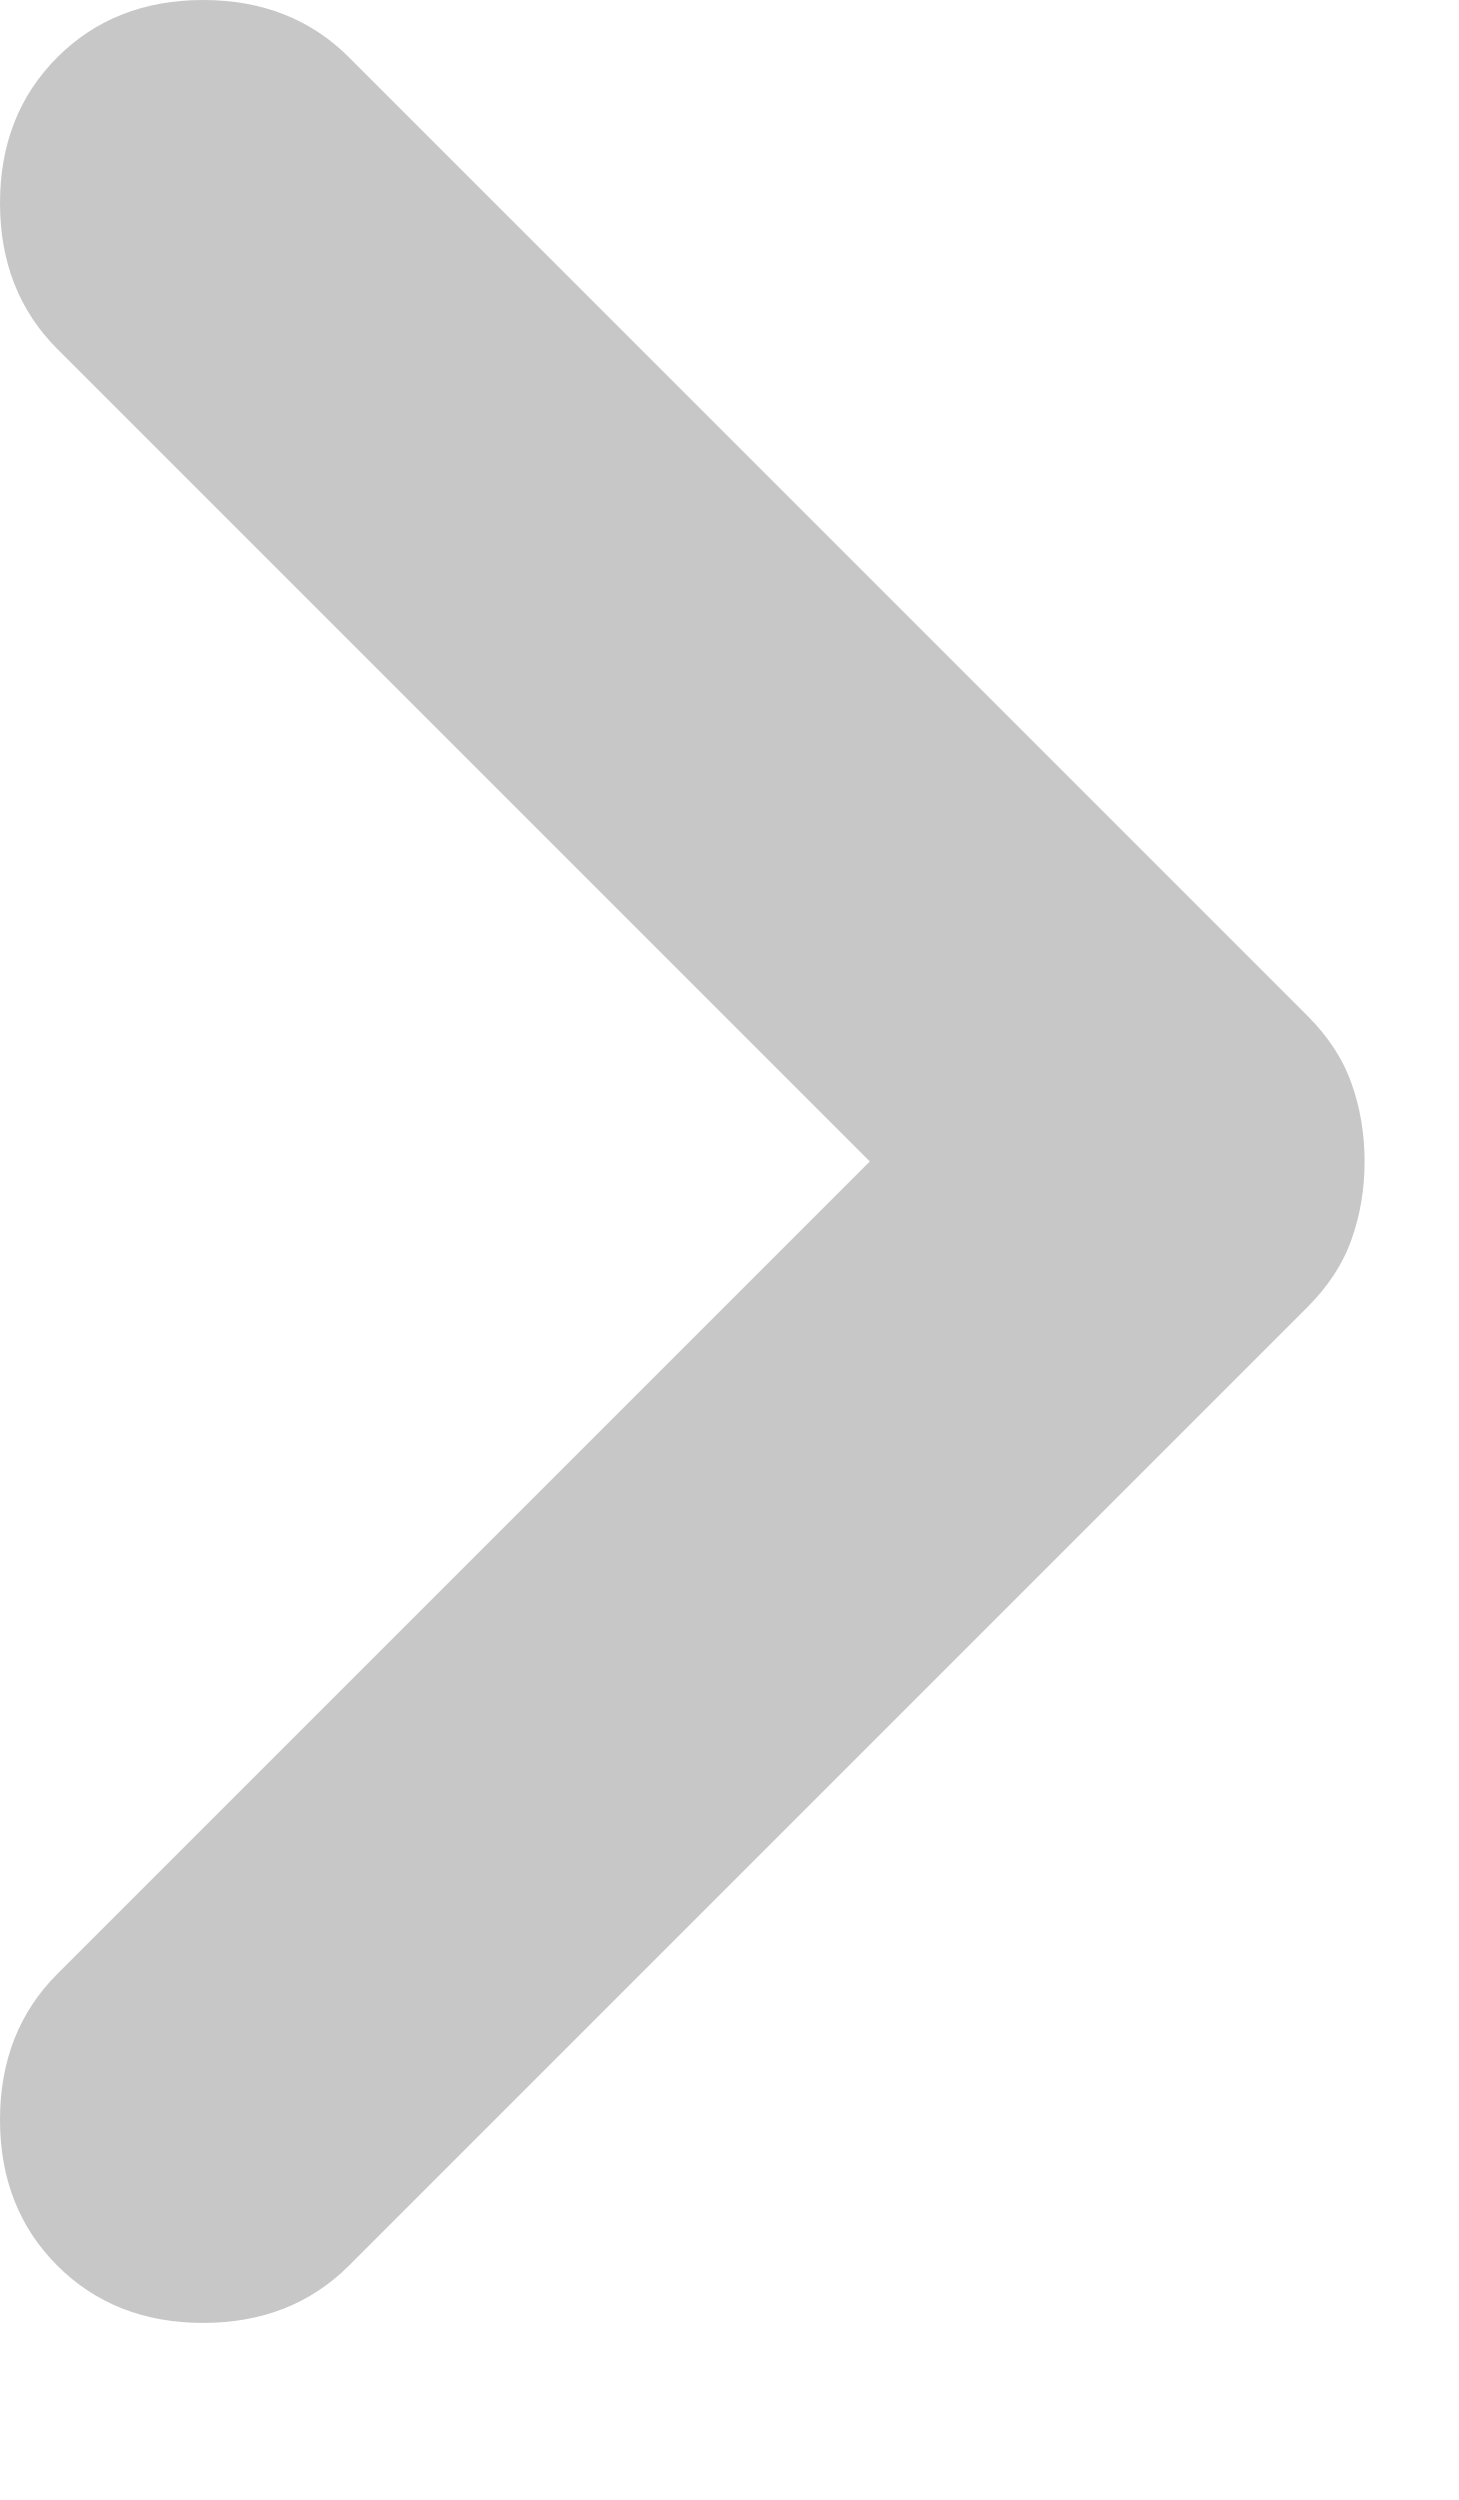
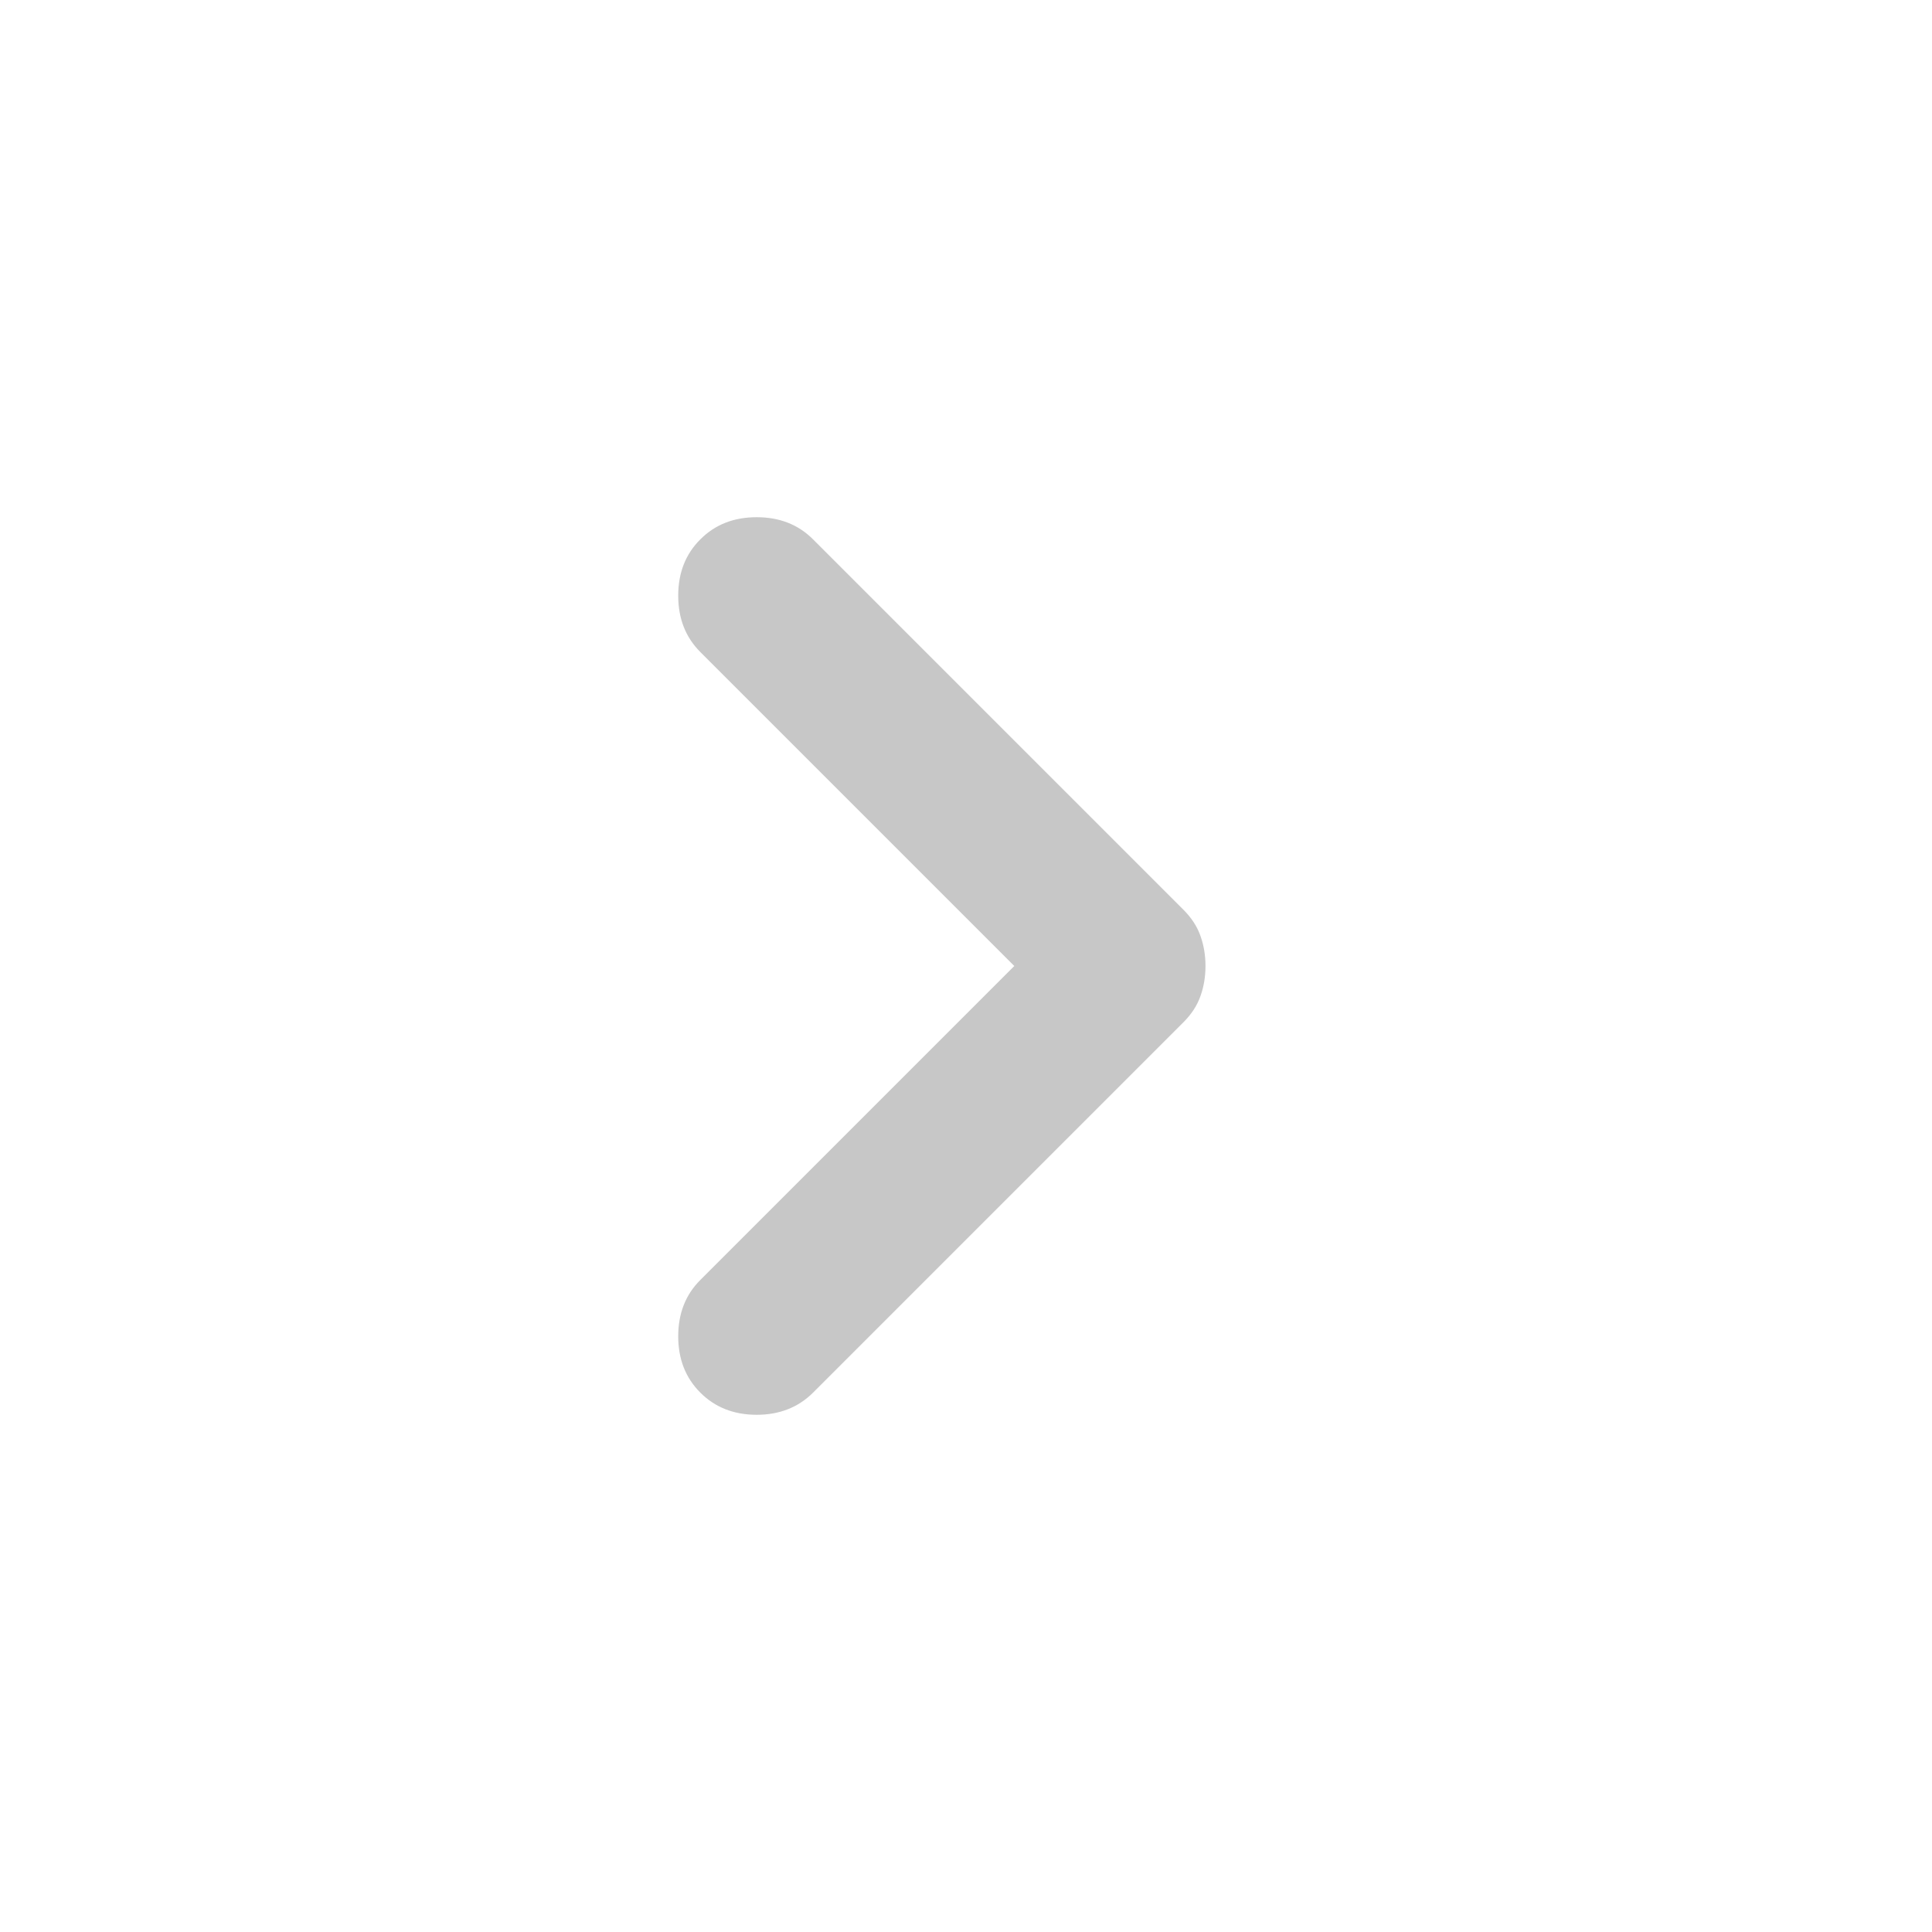
- <svg xmlns="http://www.w3.org/2000/svg" width="7" height="12" viewBox="0 0 7 12" fill="none">
-   <path d="M4.175 5.575L0.275 1.675C0.092 1.492 0 1.258 0 0.975C0 0.692 0.092 0.458 0.275 0.275C0.458 0.092 0.692 0 0.975 0C1.258 0 1.492 0.092 1.675 0.275L6.275 4.875C6.375 4.975 6.446 5.083 6.487 5.2C6.529 5.317 6.55 5.442 6.55 5.575C6.55 5.708 6.529 5.833 6.487 5.95C6.446 6.067 6.375 6.175 6.275 6.275L1.675 10.875C1.492 11.058 1.258 11.15 0.975 11.15C0.692 11.15 0.458 11.058 0.275 10.875C0.092 10.692 0 10.458 0 10.175C0 9.892 0.092 9.658 0.275 9.475L4.175 5.575Z" fill="#C7C7C7" />
+ <svg xmlns="http://www.w3.org/2000/svg" width="24" height="24" viewBox="0 0 24 24" fill="none">
+   <path d="M12.6 12L8.7 8.1C8.516 7.916 8.425 7.683 8.425 7.4C8.425 7.116 8.516 6.883 8.7 6.7C8.883 6.516 9.116 6.425 9.4 6.425C9.683 6.425 9.916 6.516 10.1 6.7L14.7 11.3C14.8 11.4 14.871 11.508 14.912 11.625C14.954 11.742 14.975 11.867 14.975 12C14.975 12.133 14.954 12.258 14.912 12.375C14.871 12.492 14.8 12.6 14.7 12.7L10.1 17.3C9.916 17.483 9.683 17.575 9.4 17.575C9.116 17.575 8.883 17.483 8.7 17.3C8.516 17.116 8.425 16.883 8.425 16.6C8.425 16.317 8.516 16.083 8.7 15.9L12.6 12Z" fill="#C7C7C7" />
</svg>
